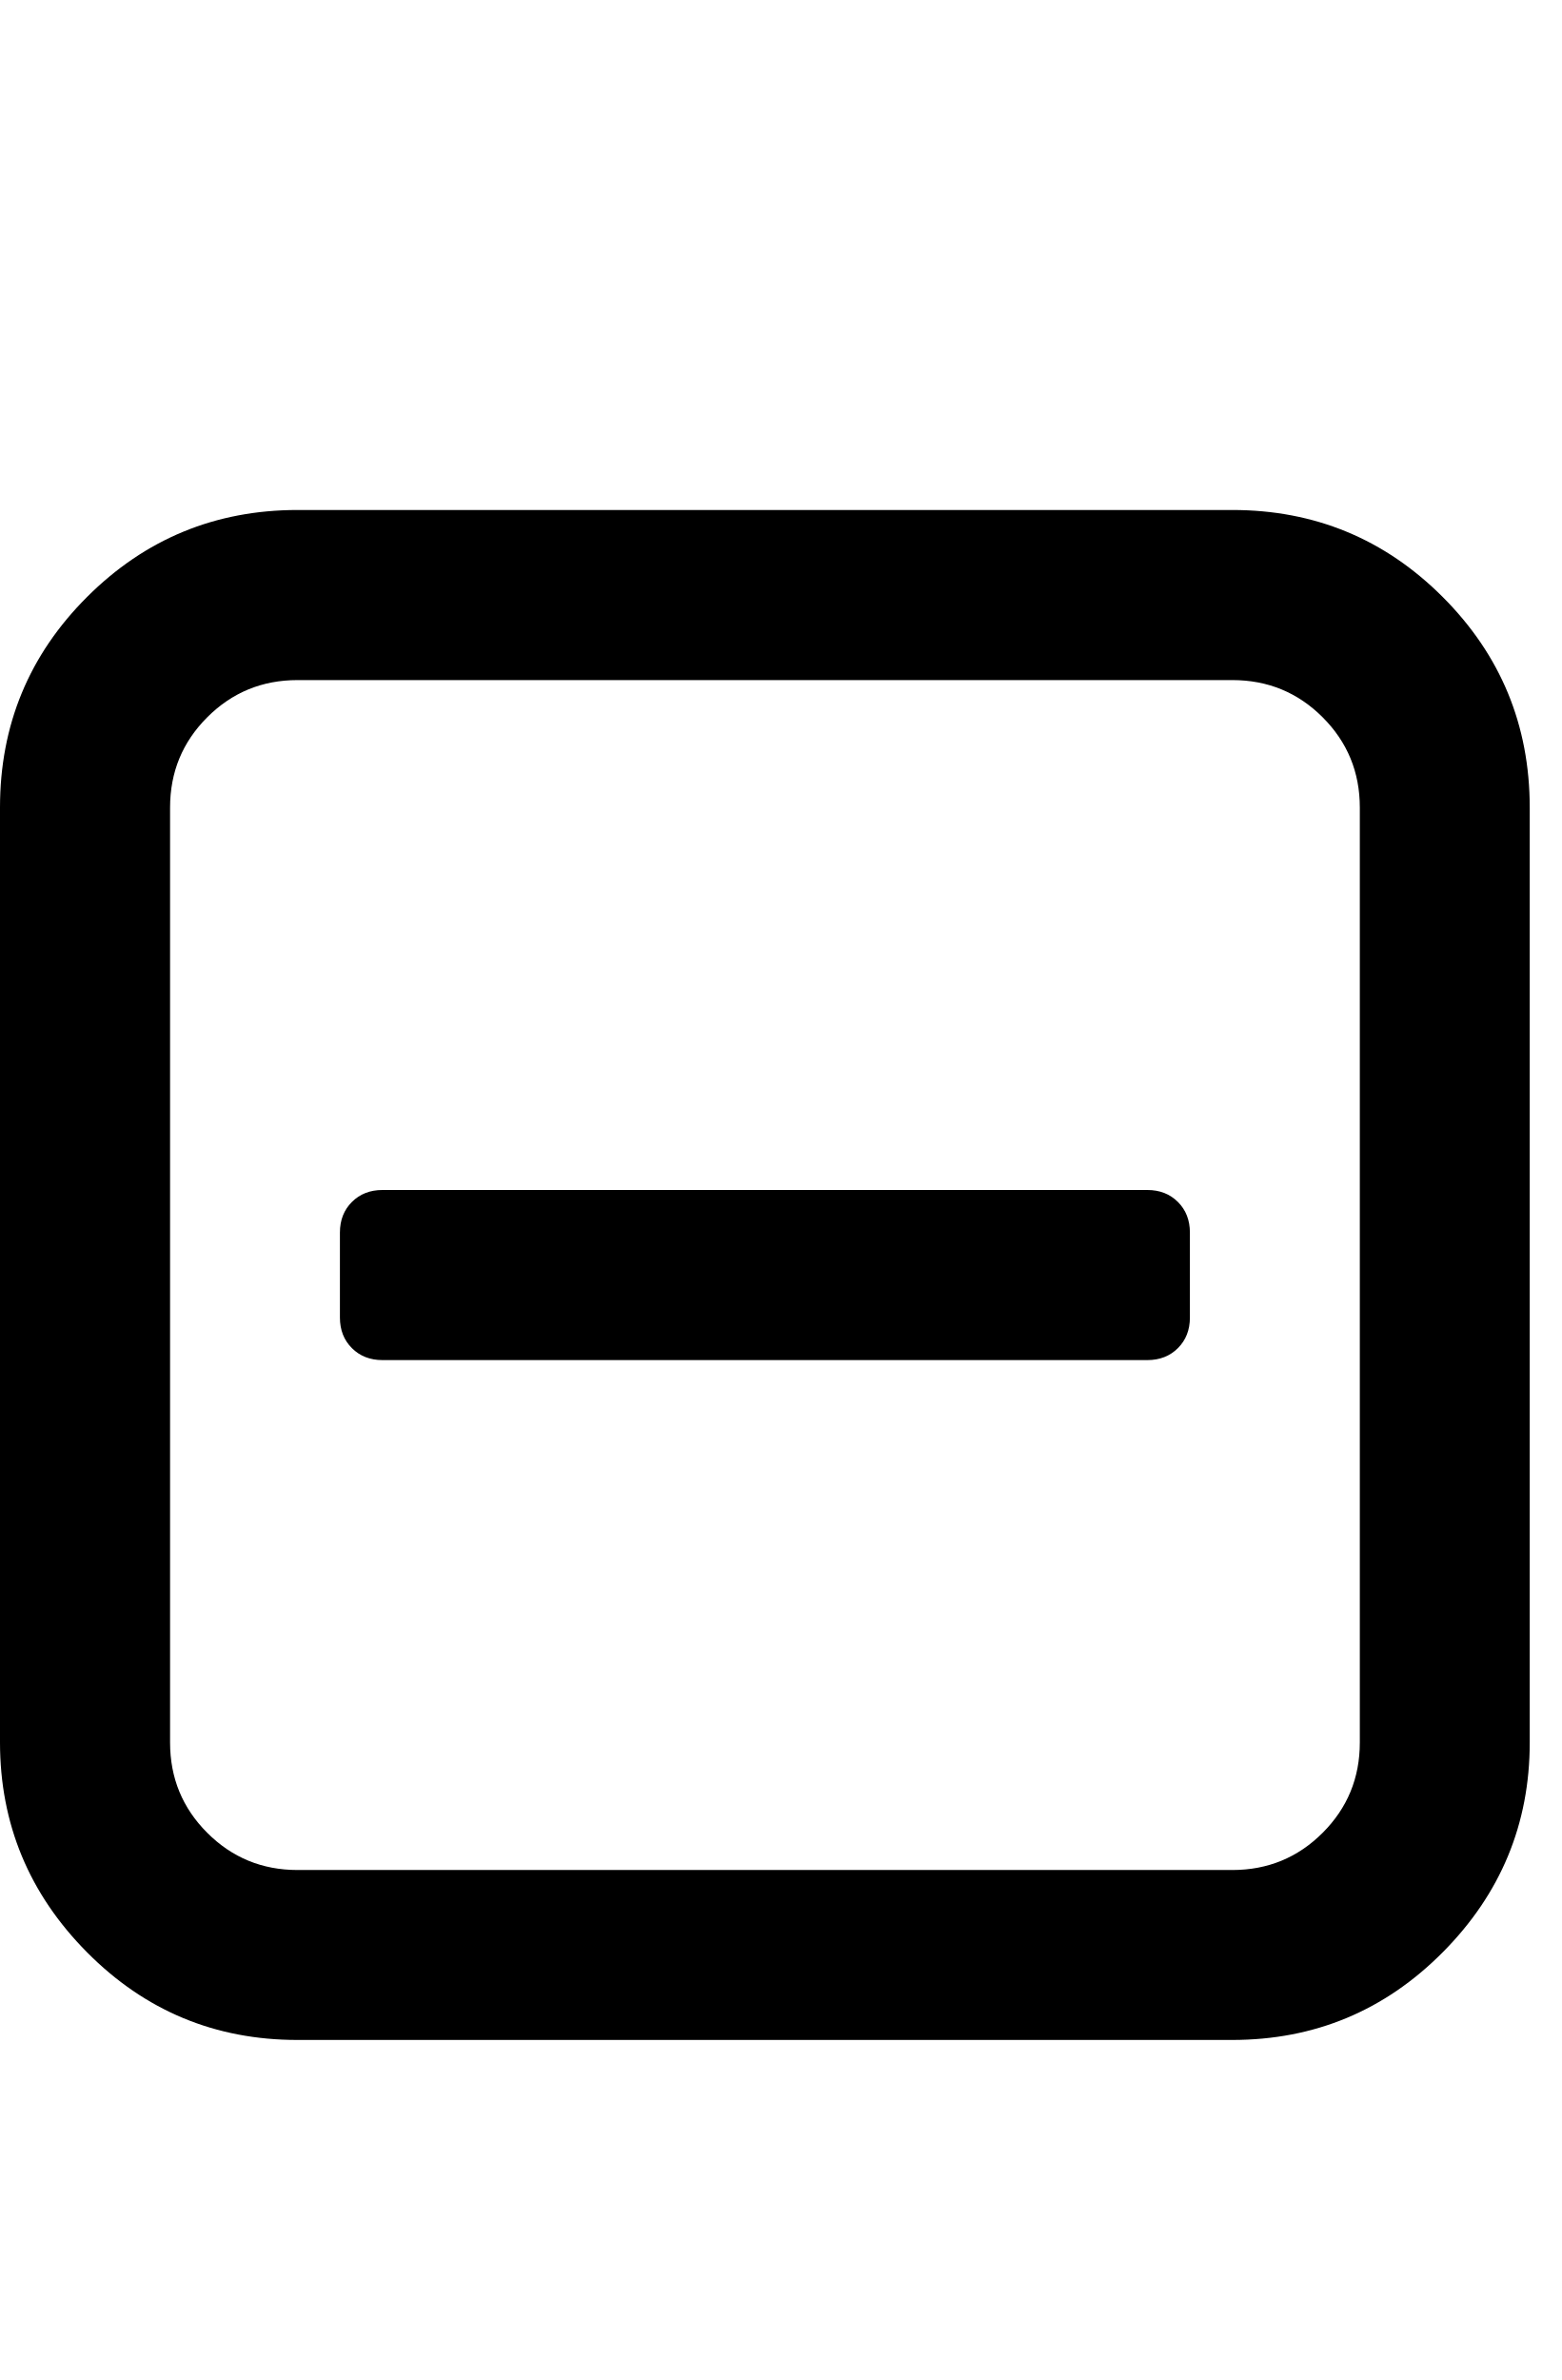
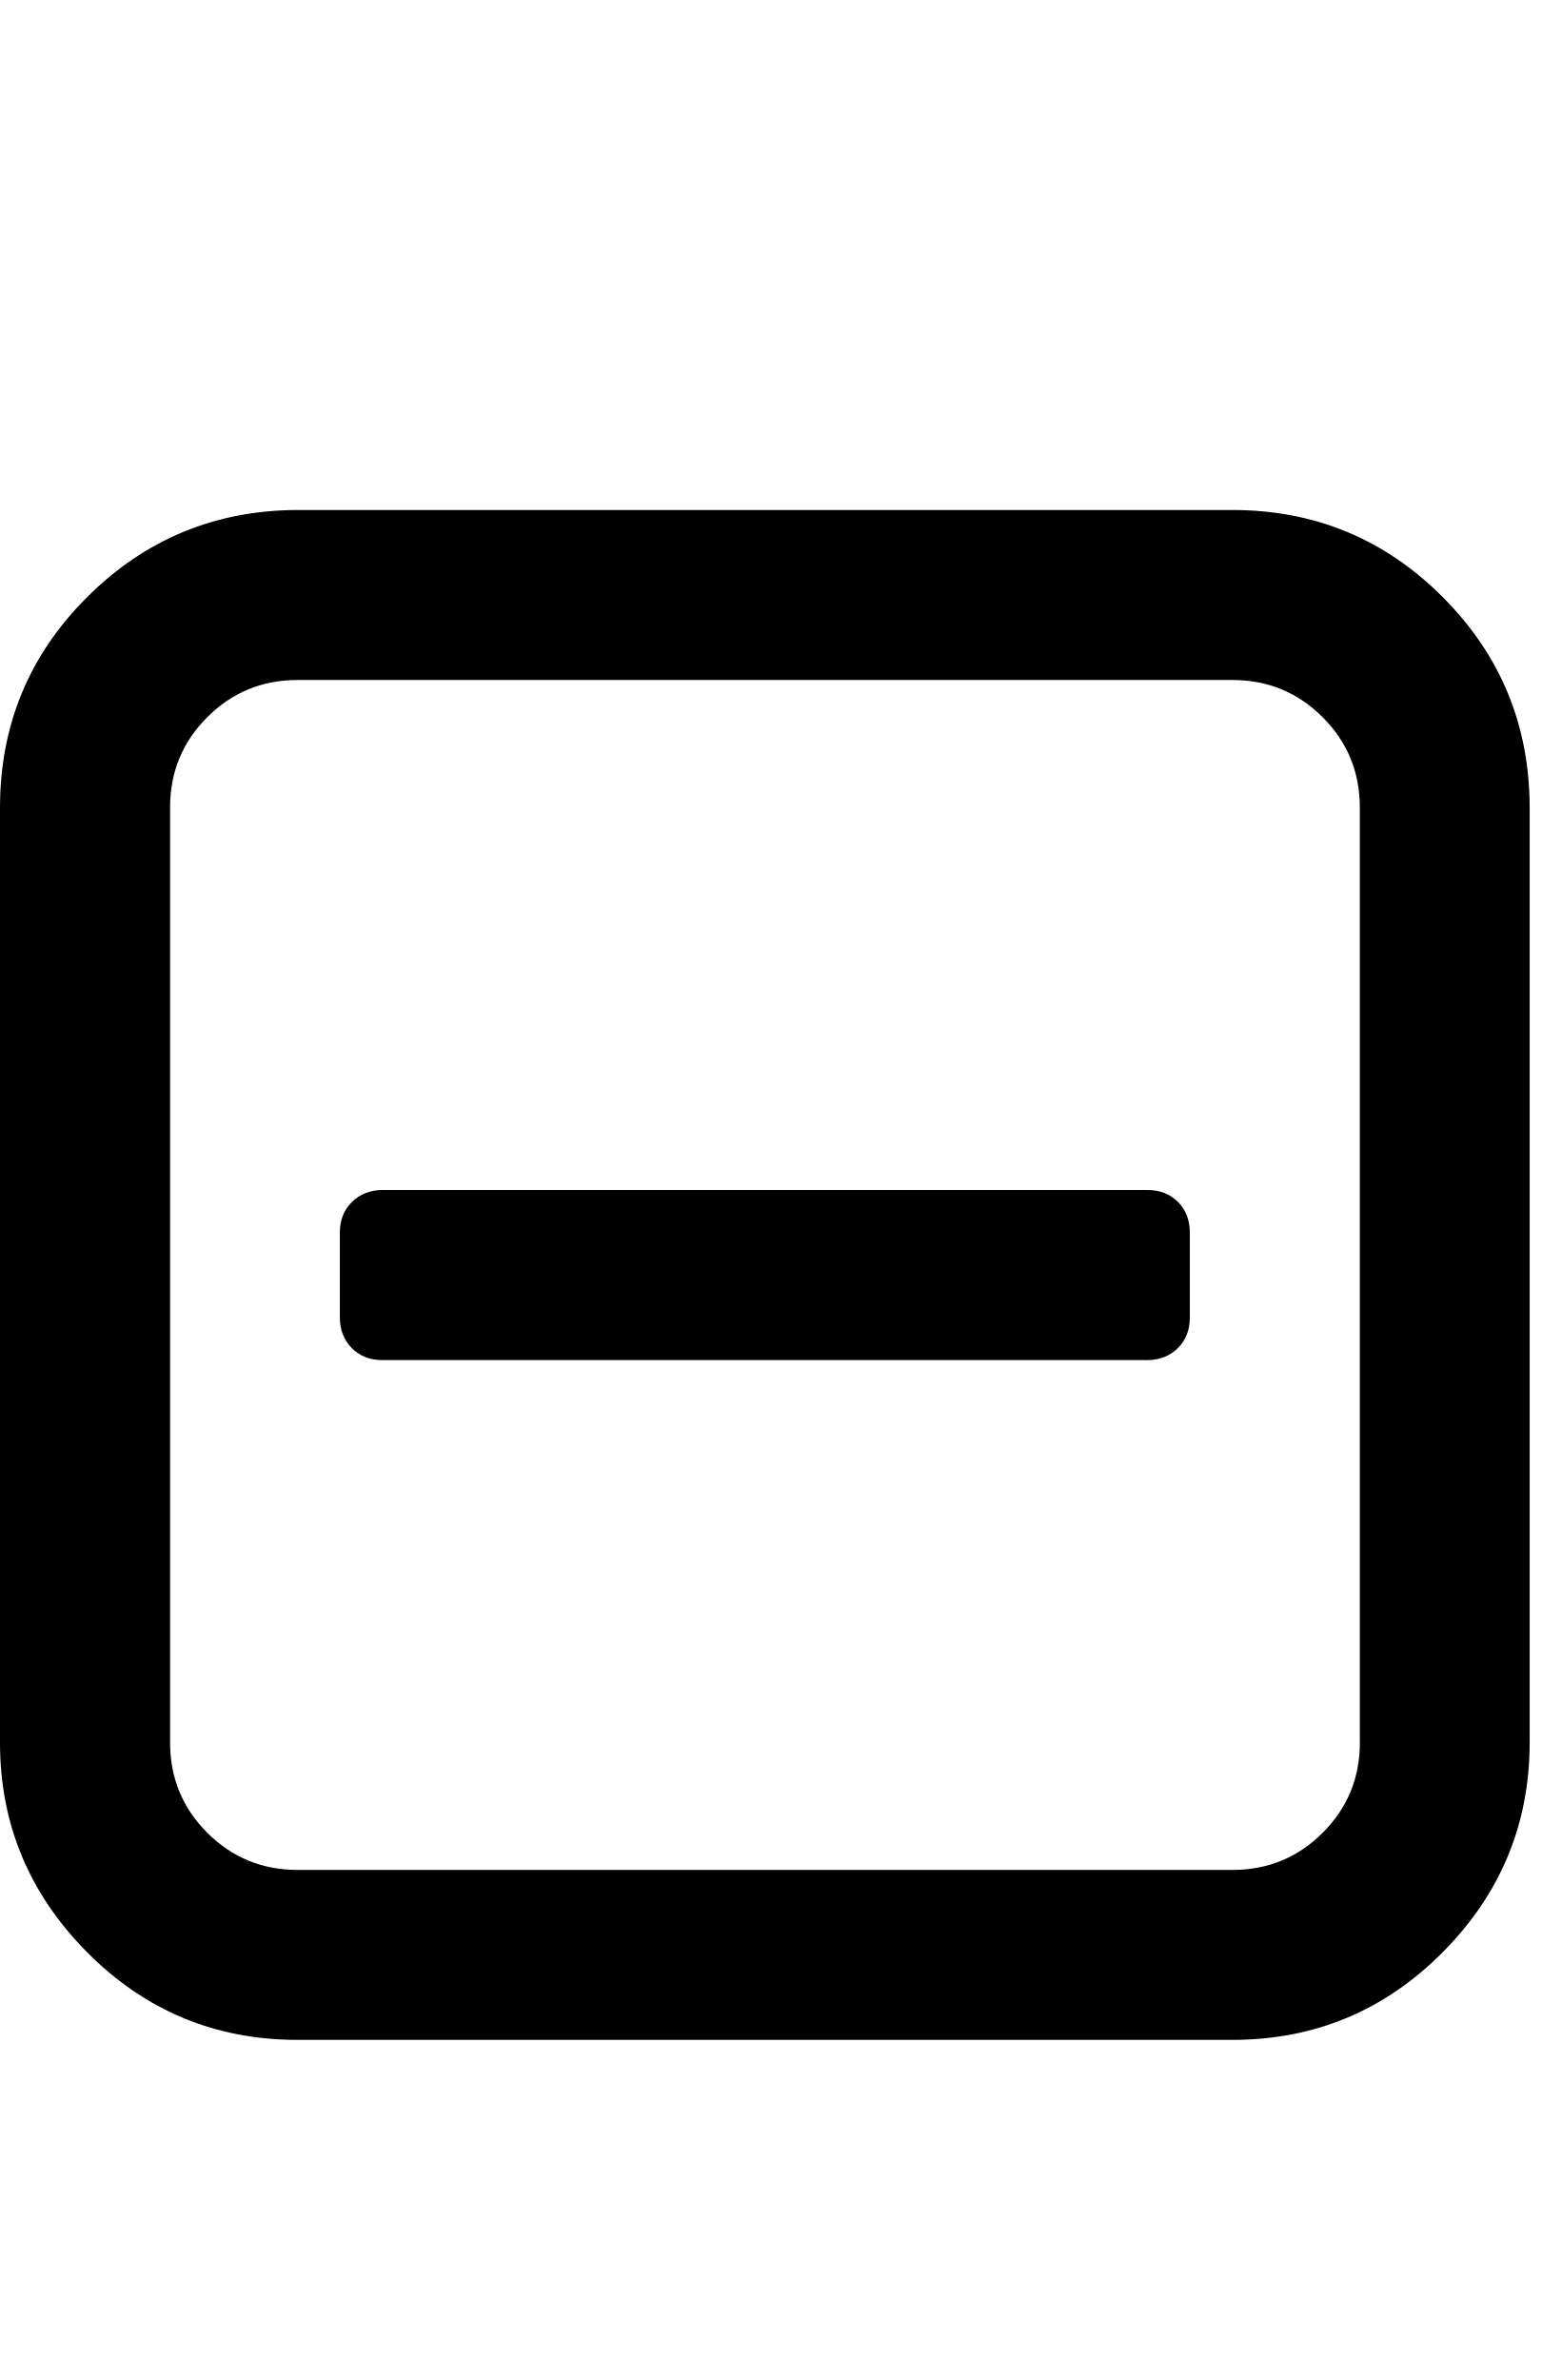
<svg xmlns="http://www.w3.org/2000/svg" viewBox="0 0 21 32">
-   <path d="M16.571 6.857q1.661 0 2.83 1.17t1.17 2.83v12.571q0 1.643-1.17 2.821t-2.83 1.179h-12.571q-1.661 0-2.83-1.179t-1.17-2.821v-12.571q0-1.661 1.17-2.83t2.83-1.17h12.571zm1.715 16.572v-12.571q0-.714-.5-1.214t-1.214-.5h-12.571q-.714 0-1.214.5t-.5 1.214v12.571q0 .714.5 1.214t1.214.5h12.571q.714 0 1.214-.5t.5-1.214zm-2.857-7.429q.25 0 .411.161t.161.411v1.143q0 .25-.161.411t-.411.161h-10.286q-.25 0-.411-.161t-.161-.411v-1.143q0-.25.161-.411t.411-.161h10.286z" />
+   <path d="M16.57 6.857q1.662 0 2.83 1.17t1.17 2.83v12.57q0 1.644-1.17 2.822t-2.83 1.178H4q-1.66 0-2.83-1.18T0 23.43v-12.57q0-1.662 1.17-2.83T4 6.857h12.57zm1.716 16.572V10.857q0-.714-.5-1.214t-1.214-.5H4.002q-.715 0-1.215.5t-.5 1.214v12.57q0 .715.5 1.215t1.214.5h12.572q.714 0 1.214-.5t.5-1.214zM15.43 16q.25 0 .41.16t.16.412v1.143q0 .25-.16.41t-.41.162H5.142q-.25 0-.41-.16t-.162-.412v-1.143q0-.25.162-.41t.41-.162H15.43z" />
</svg>
